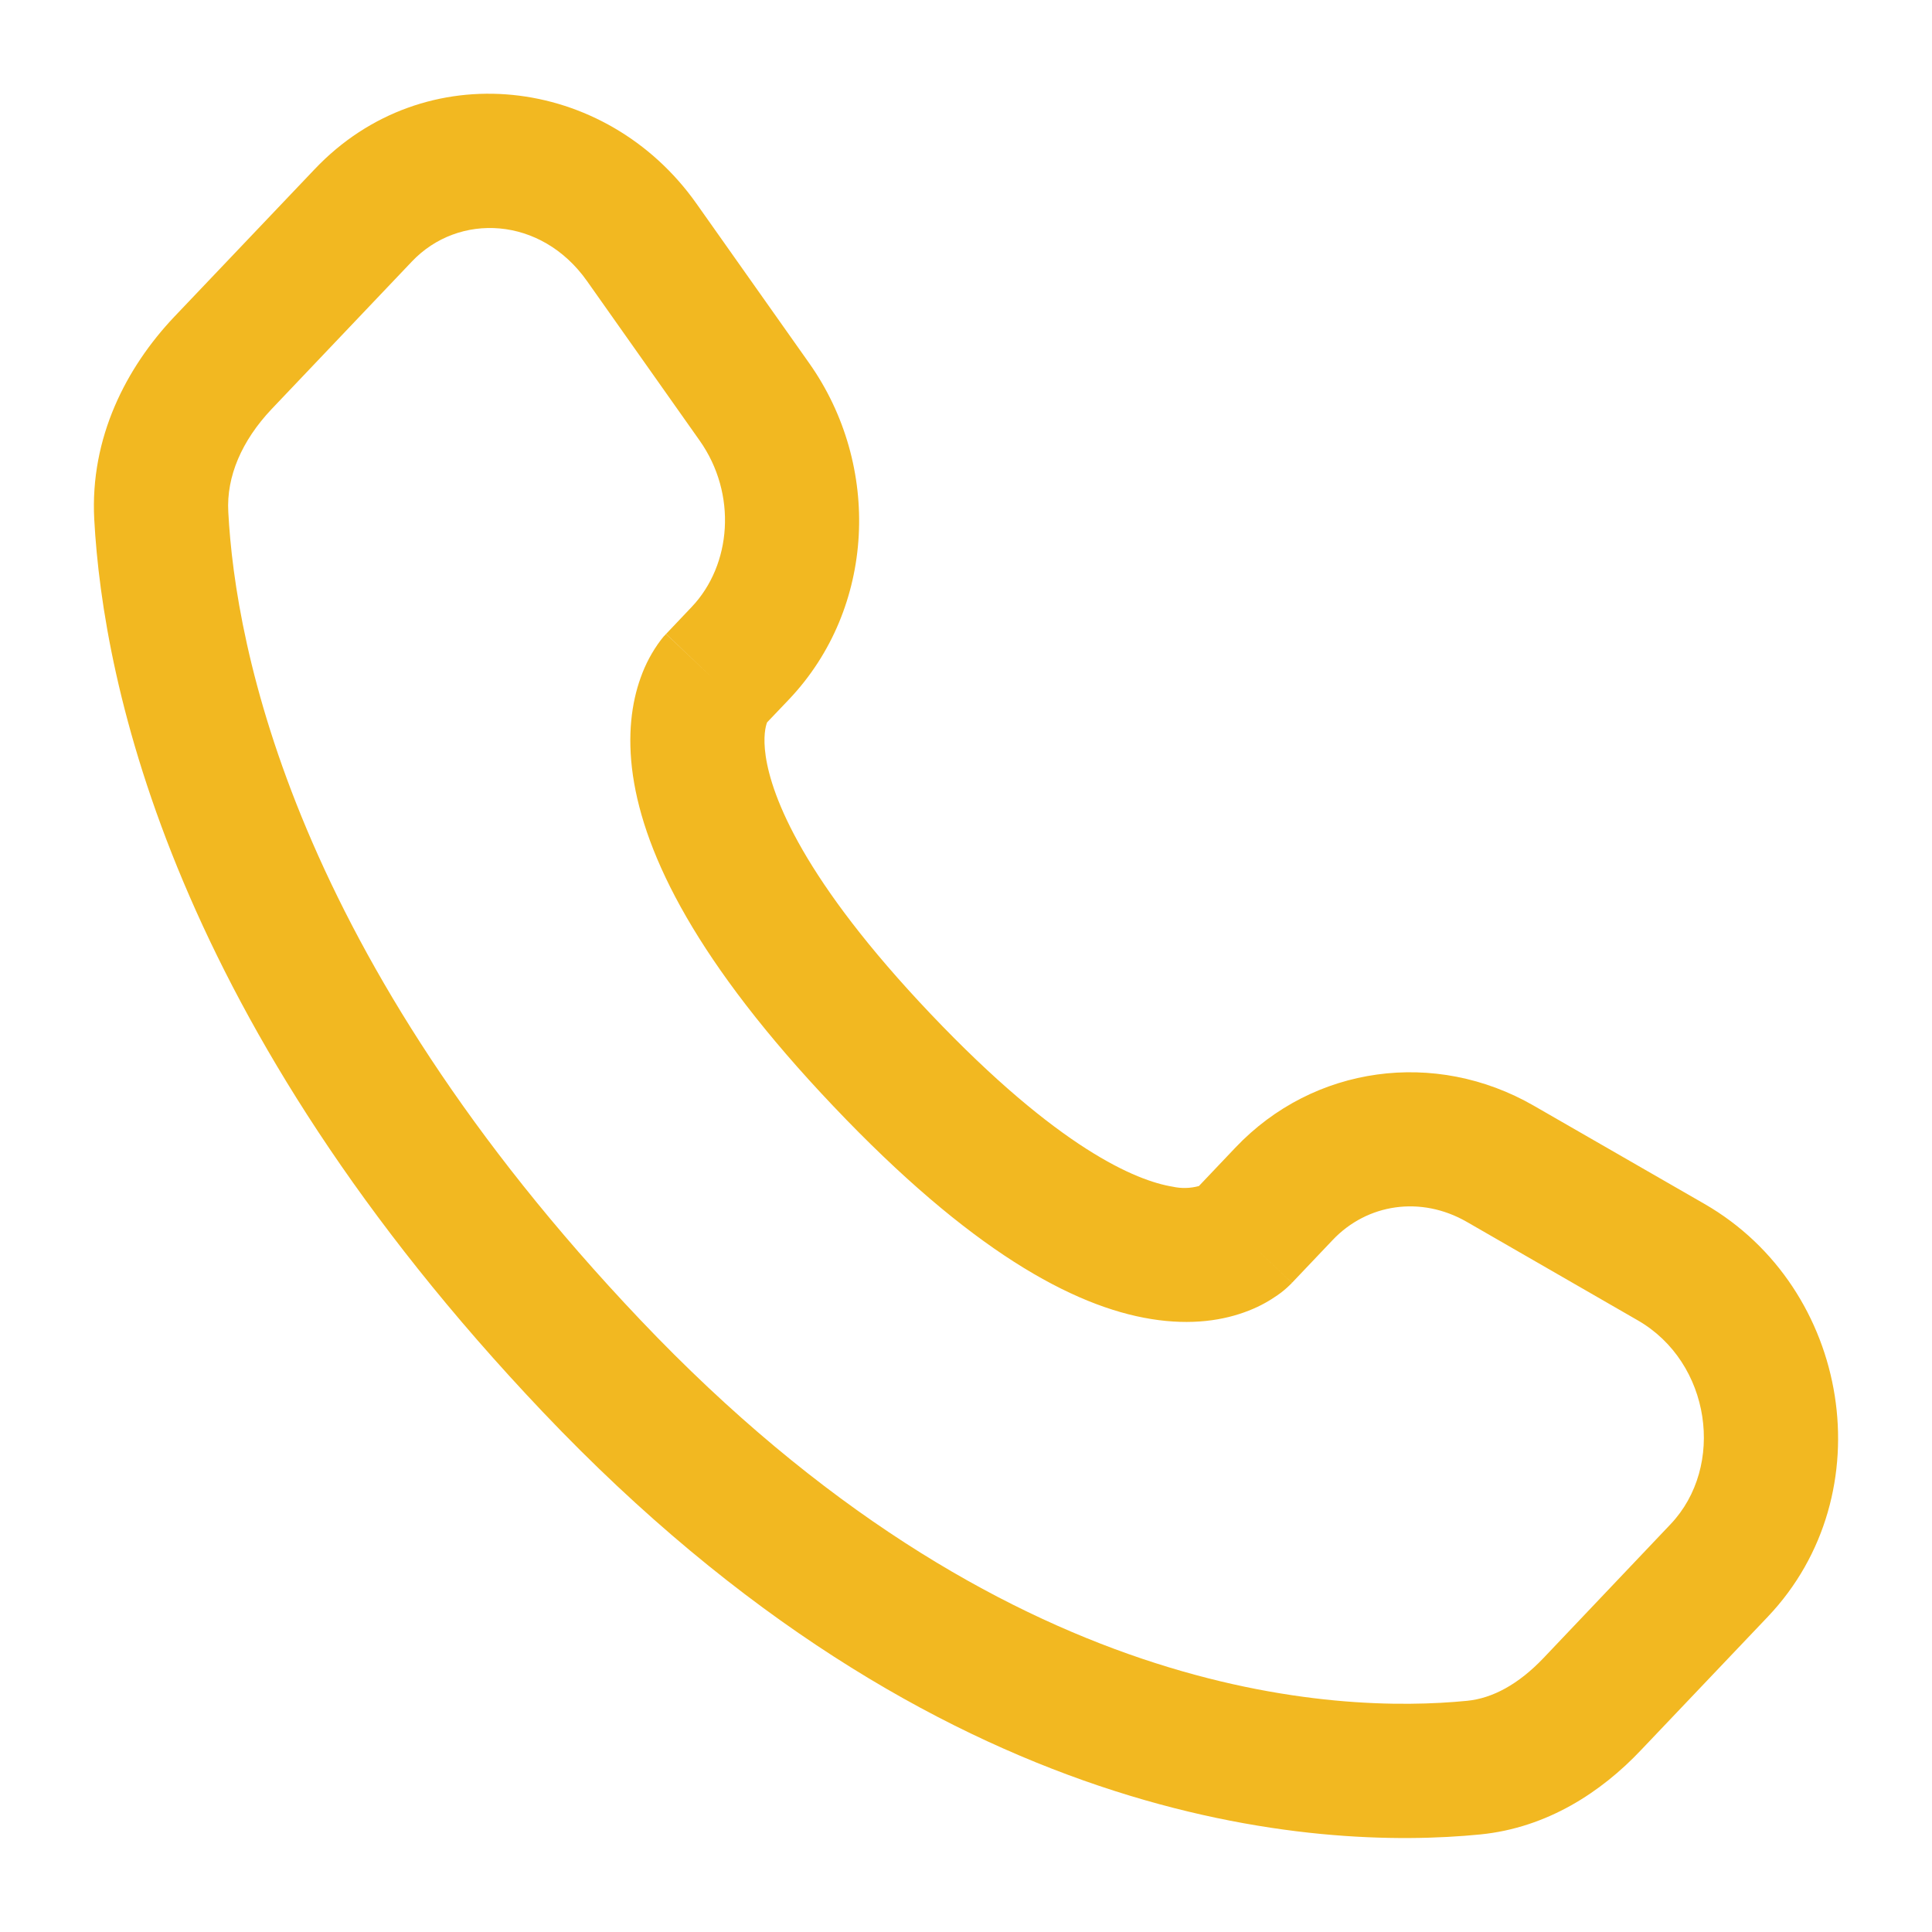
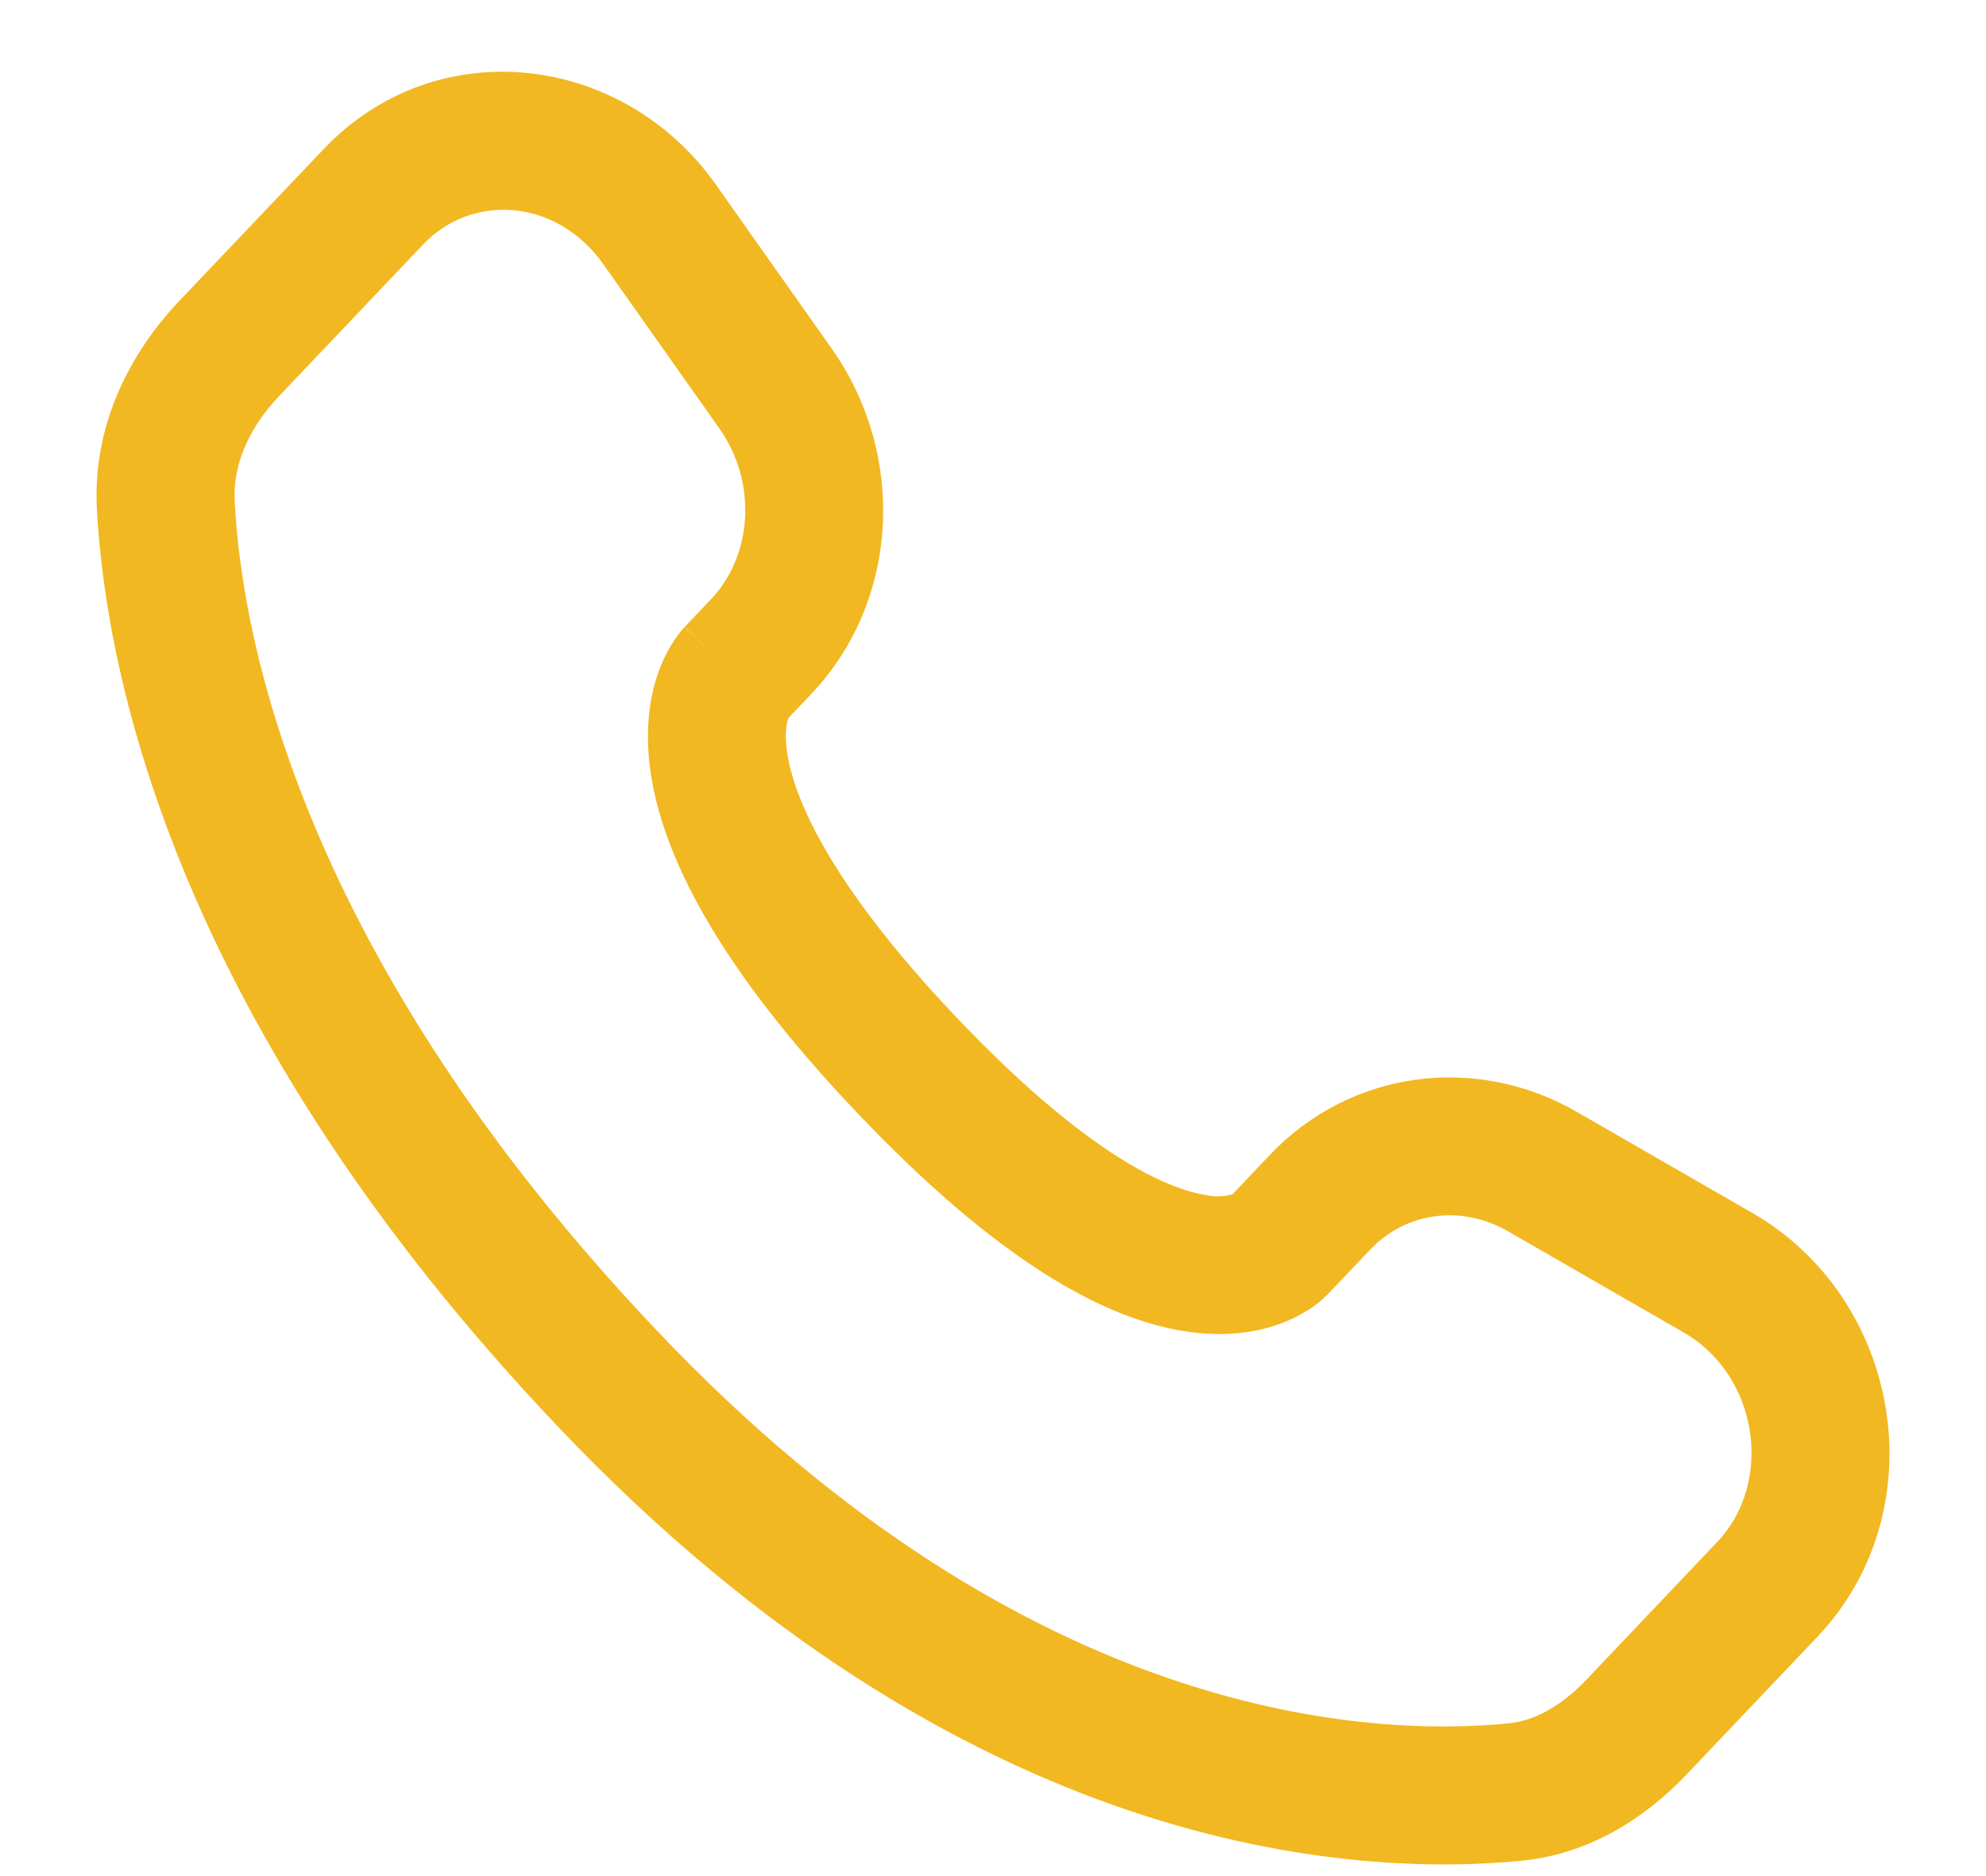
- <svg xmlns="http://www.w3.org/2000/svg" width="18" height="18" viewBox="0 0 18 18" fill="none">
-   <path fill-rule="evenodd" clip-rule="evenodd" d="M2.932 1.576C3.953 0.5 5.643 0.701 6.488 1.896L7.538 3.382C8.214 4.338 8.158 5.666 7.351 6.516L7.147 6.73C7.146 6.732 7.146 6.733 7.145 6.735C7.134 6.765 7.107 6.862 7.134 7.045C7.19 7.424 7.482 8.196 8.672 9.448C9.866 10.705 10.589 11.001 10.925 11.056C11.006 11.074 11.09 11.072 11.17 11.05L11.51 10.692C12.238 9.925 13.373 9.774 14.289 10.301L15.881 11.217C17.242 12.001 17.558 13.917 16.471 15.062L15.287 16.307C14.918 16.697 14.414 17.029 13.792 17.091C12.272 17.241 8.751 17.045 5.06 13.158C1.615 9.532 0.961 6.378 0.878 4.837C0.838 4.076 1.177 3.423 1.623 2.952L2.932 1.576ZM5.468 2.617C5.041 2.014 4.273 1.977 3.837 2.437L2.529 3.813C2.254 4.105 2.108 4.438 2.127 4.771C2.193 6.029 2.736 8.897 5.966 12.297C9.352 15.864 12.473 15.964 13.669 15.846C13.905 15.823 14.148 15.692 14.381 15.447L15.564 14.201C16.076 13.662 15.942 12.694 15.258 12.301L13.666 11.384C13.238 11.138 12.738 11.214 12.417 11.552L12.037 11.952L11.598 11.535C12.037 11.952 12.037 11.952 12.036 11.953L12.035 11.954L12.033 11.957L12.027 11.962L12.015 11.974C11.98 12.008 11.942 12.04 11.902 12.067C11.835 12.114 11.747 12.167 11.634 12.211C11.404 12.302 11.101 12.35 10.725 12.289C9.993 12.171 9.035 11.645 7.767 10.309C6.493 8.969 6.006 7.97 5.897 7.226C5.842 6.847 5.886 6.545 5.968 6.316C6.013 6.188 6.077 6.068 6.159 5.96L6.184 5.929L6.196 5.917L6.201 5.911L6.203 5.908L6.205 5.907C6.205 5.907 6.205 5.906 6.649 6.327L6.206 5.906L6.445 5.654C6.816 5.263 6.87 4.602 6.518 4.104L5.468 2.617Z" fill="#F2B821" />
+ <svg xmlns="http://www.w3.org/2000/svg" width="18" height="17" viewBox="0 0 18 17" fill="none">
+   <path fill-rule="evenodd" clip-rule="evenodd" d="M2.932 1.353C3.953 0.277 5.643 0.478 6.488 1.673L7.538 3.16C8.214 4.116 8.158 5.443 7.351 6.293L7.147 6.507C7.146 6.509 7.146 6.511 7.145 6.512C7.134 6.542 7.107 6.639 7.134 6.822C7.19 7.201 7.482 7.973 8.672 9.226C9.866 10.482 10.589 10.778 10.925 10.833C11.006 10.851 11.09 10.849 11.17 10.827L11.51 10.469C12.238 9.702 13.373 9.551 14.289 10.078L15.881 10.995C17.242 11.778 17.558 13.694 16.471 14.839L15.287 16.085C14.918 16.474 14.414 16.806 13.792 16.868C12.272 17.018 8.751 16.822 5.06 12.936C1.615 9.31 0.961 6.156 0.878 4.615C0.838 3.853 1.177 3.201 1.623 2.73L2.932 1.353ZM5.468 2.395C5.041 1.791 4.273 1.755 3.837 2.214L2.529 3.591C2.254 3.882 2.108 4.216 2.127 4.548C2.193 5.806 2.736 8.675 5.966 12.075C9.352 15.641 12.473 15.741 13.669 15.623C13.905 15.601 14.148 15.469 14.381 15.224L15.564 13.978C16.076 13.44 15.942 12.471 15.258 12.078L13.666 11.161C13.238 10.916 12.738 10.991 12.417 11.33L12.037 11.73L11.598 11.312C12.037 11.729 12.037 11.73 12.036 11.731L12.035 11.731L12.033 11.735L12.027 11.74L12.015 11.751C11.98 11.786 11.942 11.817 11.902 11.845C11.835 11.891 11.747 11.944 11.634 11.988C11.404 12.079 11.101 12.127 10.725 12.066C9.993 11.948 9.035 11.422 7.767 10.086C6.493 8.746 6.006 7.747 5.897 7.003C5.842 6.625 5.886 6.322 5.968 6.093C6.013 5.965 6.077 5.845 6.159 5.737L6.184 5.706L6.196 5.694L6.201 5.688L6.203 5.686L6.205 5.685C6.205 5.685 6.205 5.683 6.649 6.104L6.206 5.683L6.445 5.431C6.816 5.041 6.87 4.379 6.518 3.881L5.468 2.395Z" fill="#F2B821" />
</svg>
